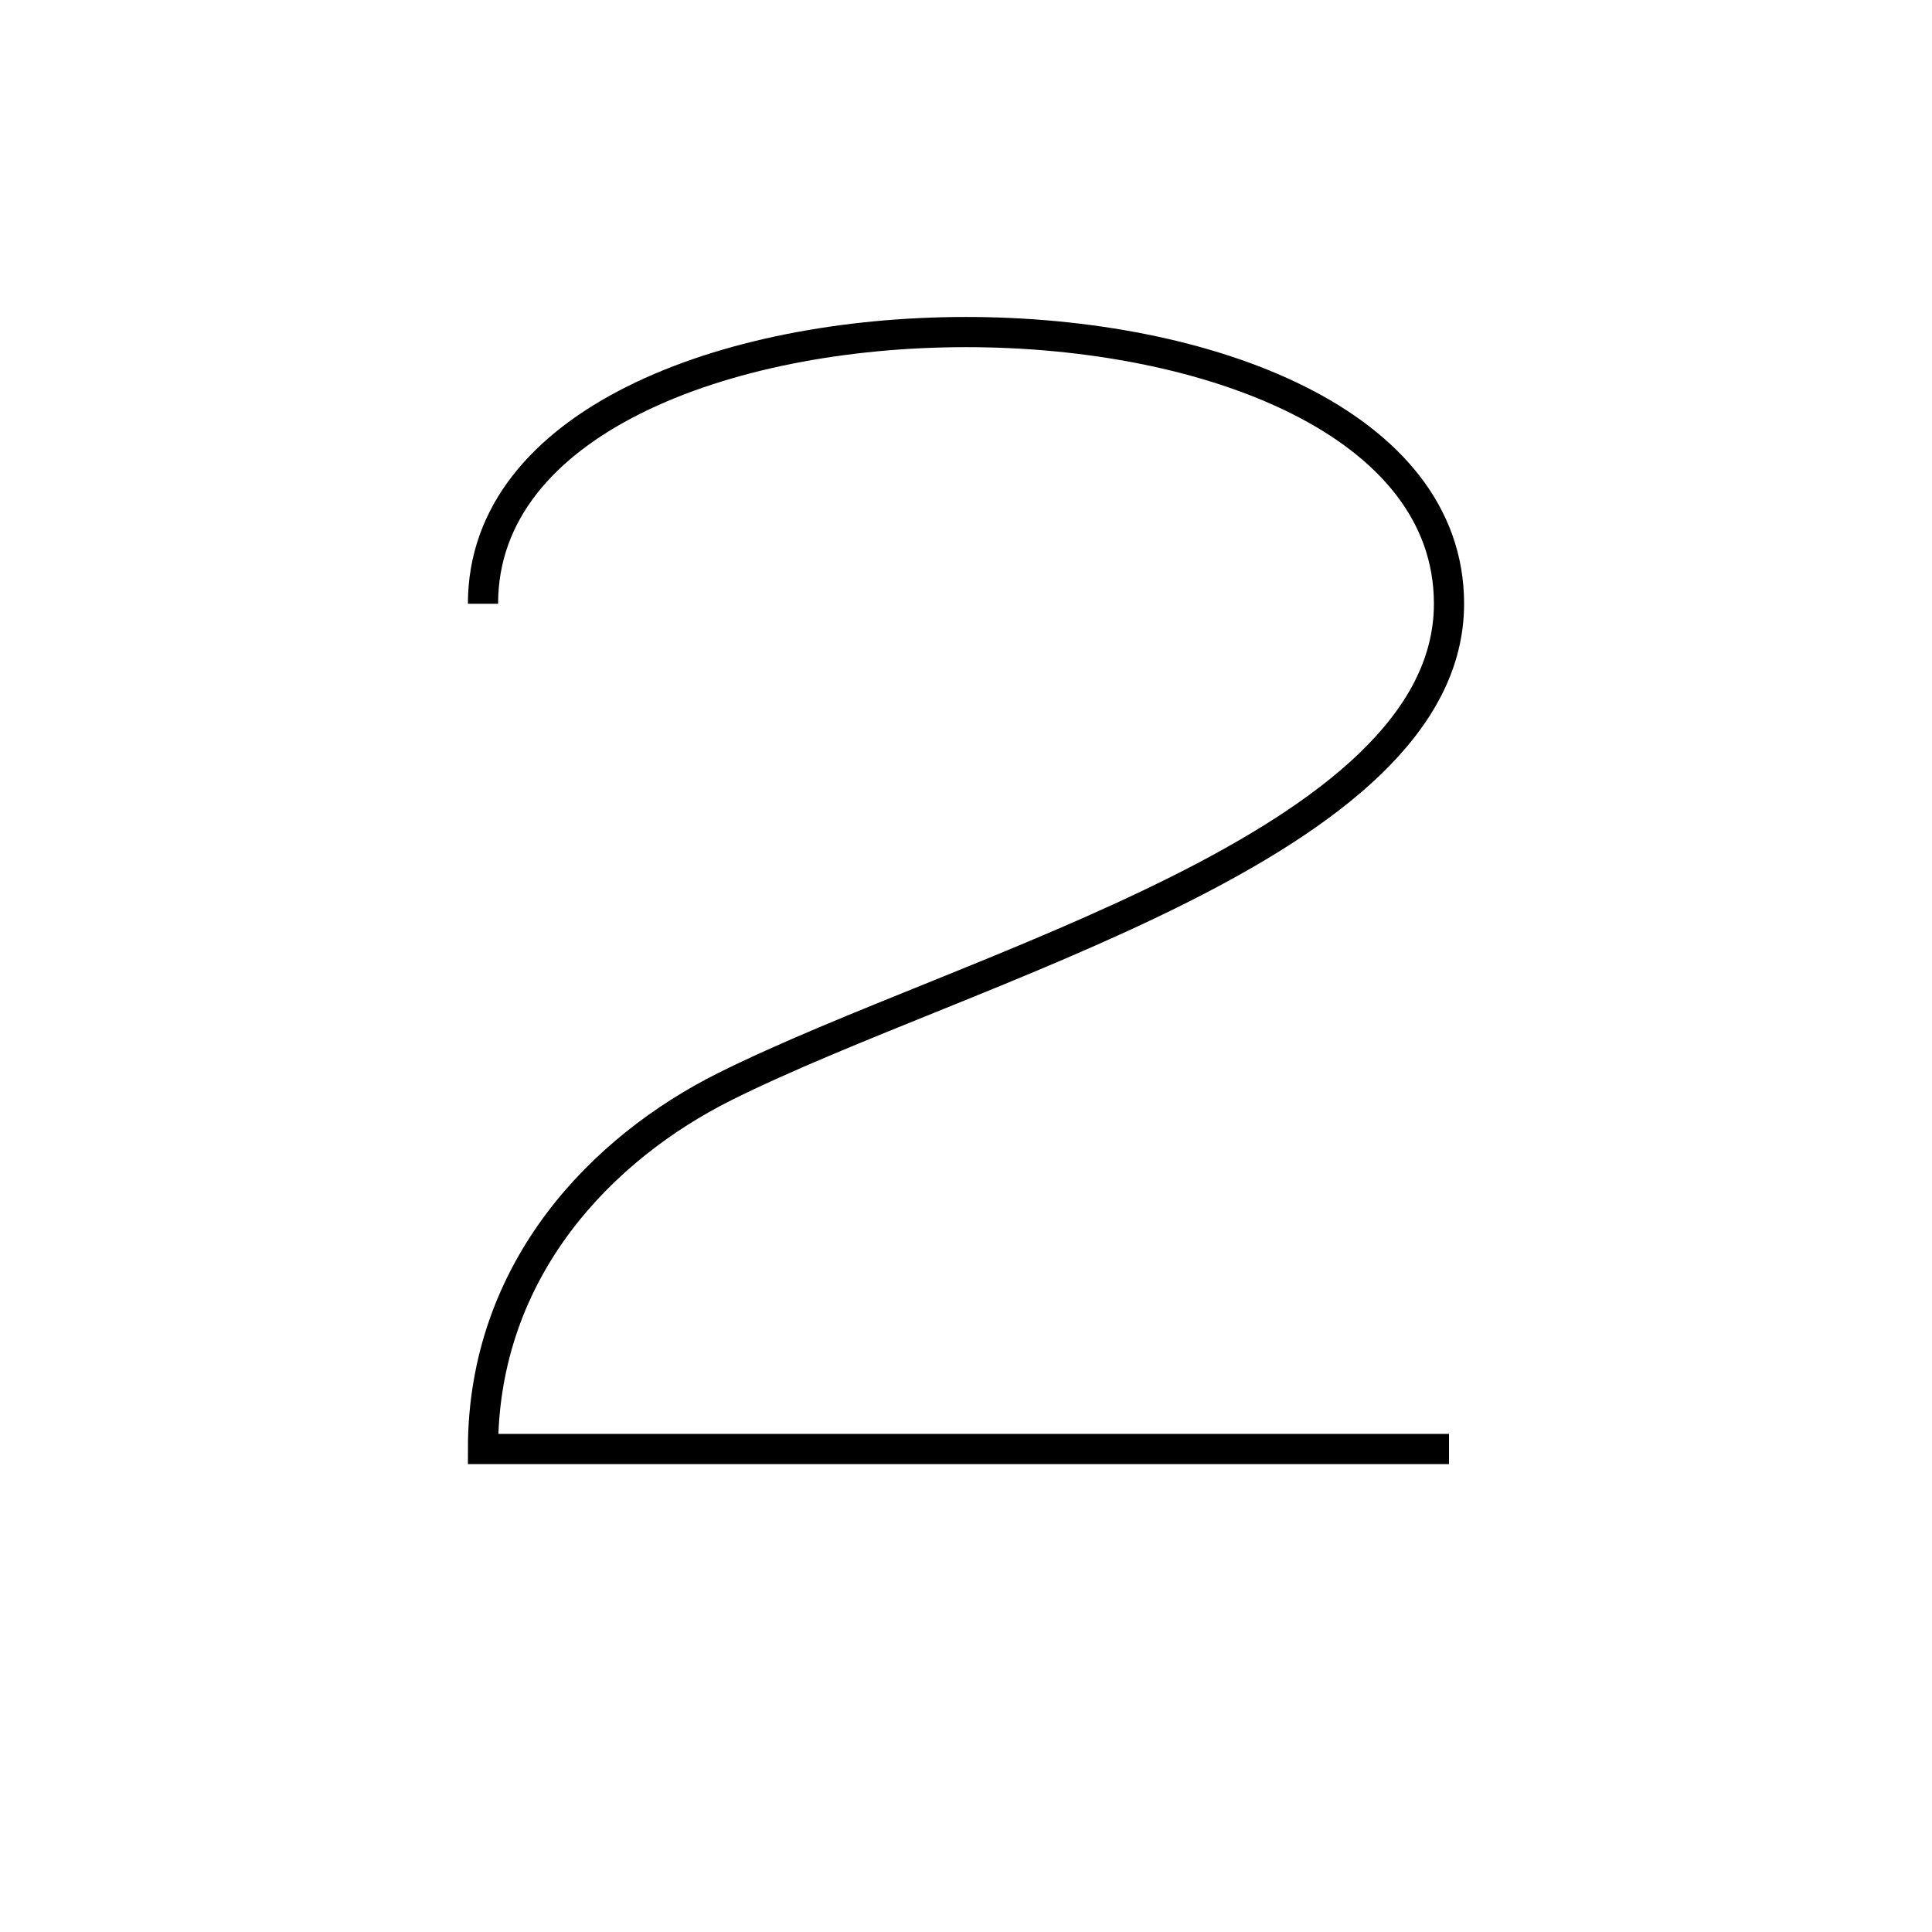
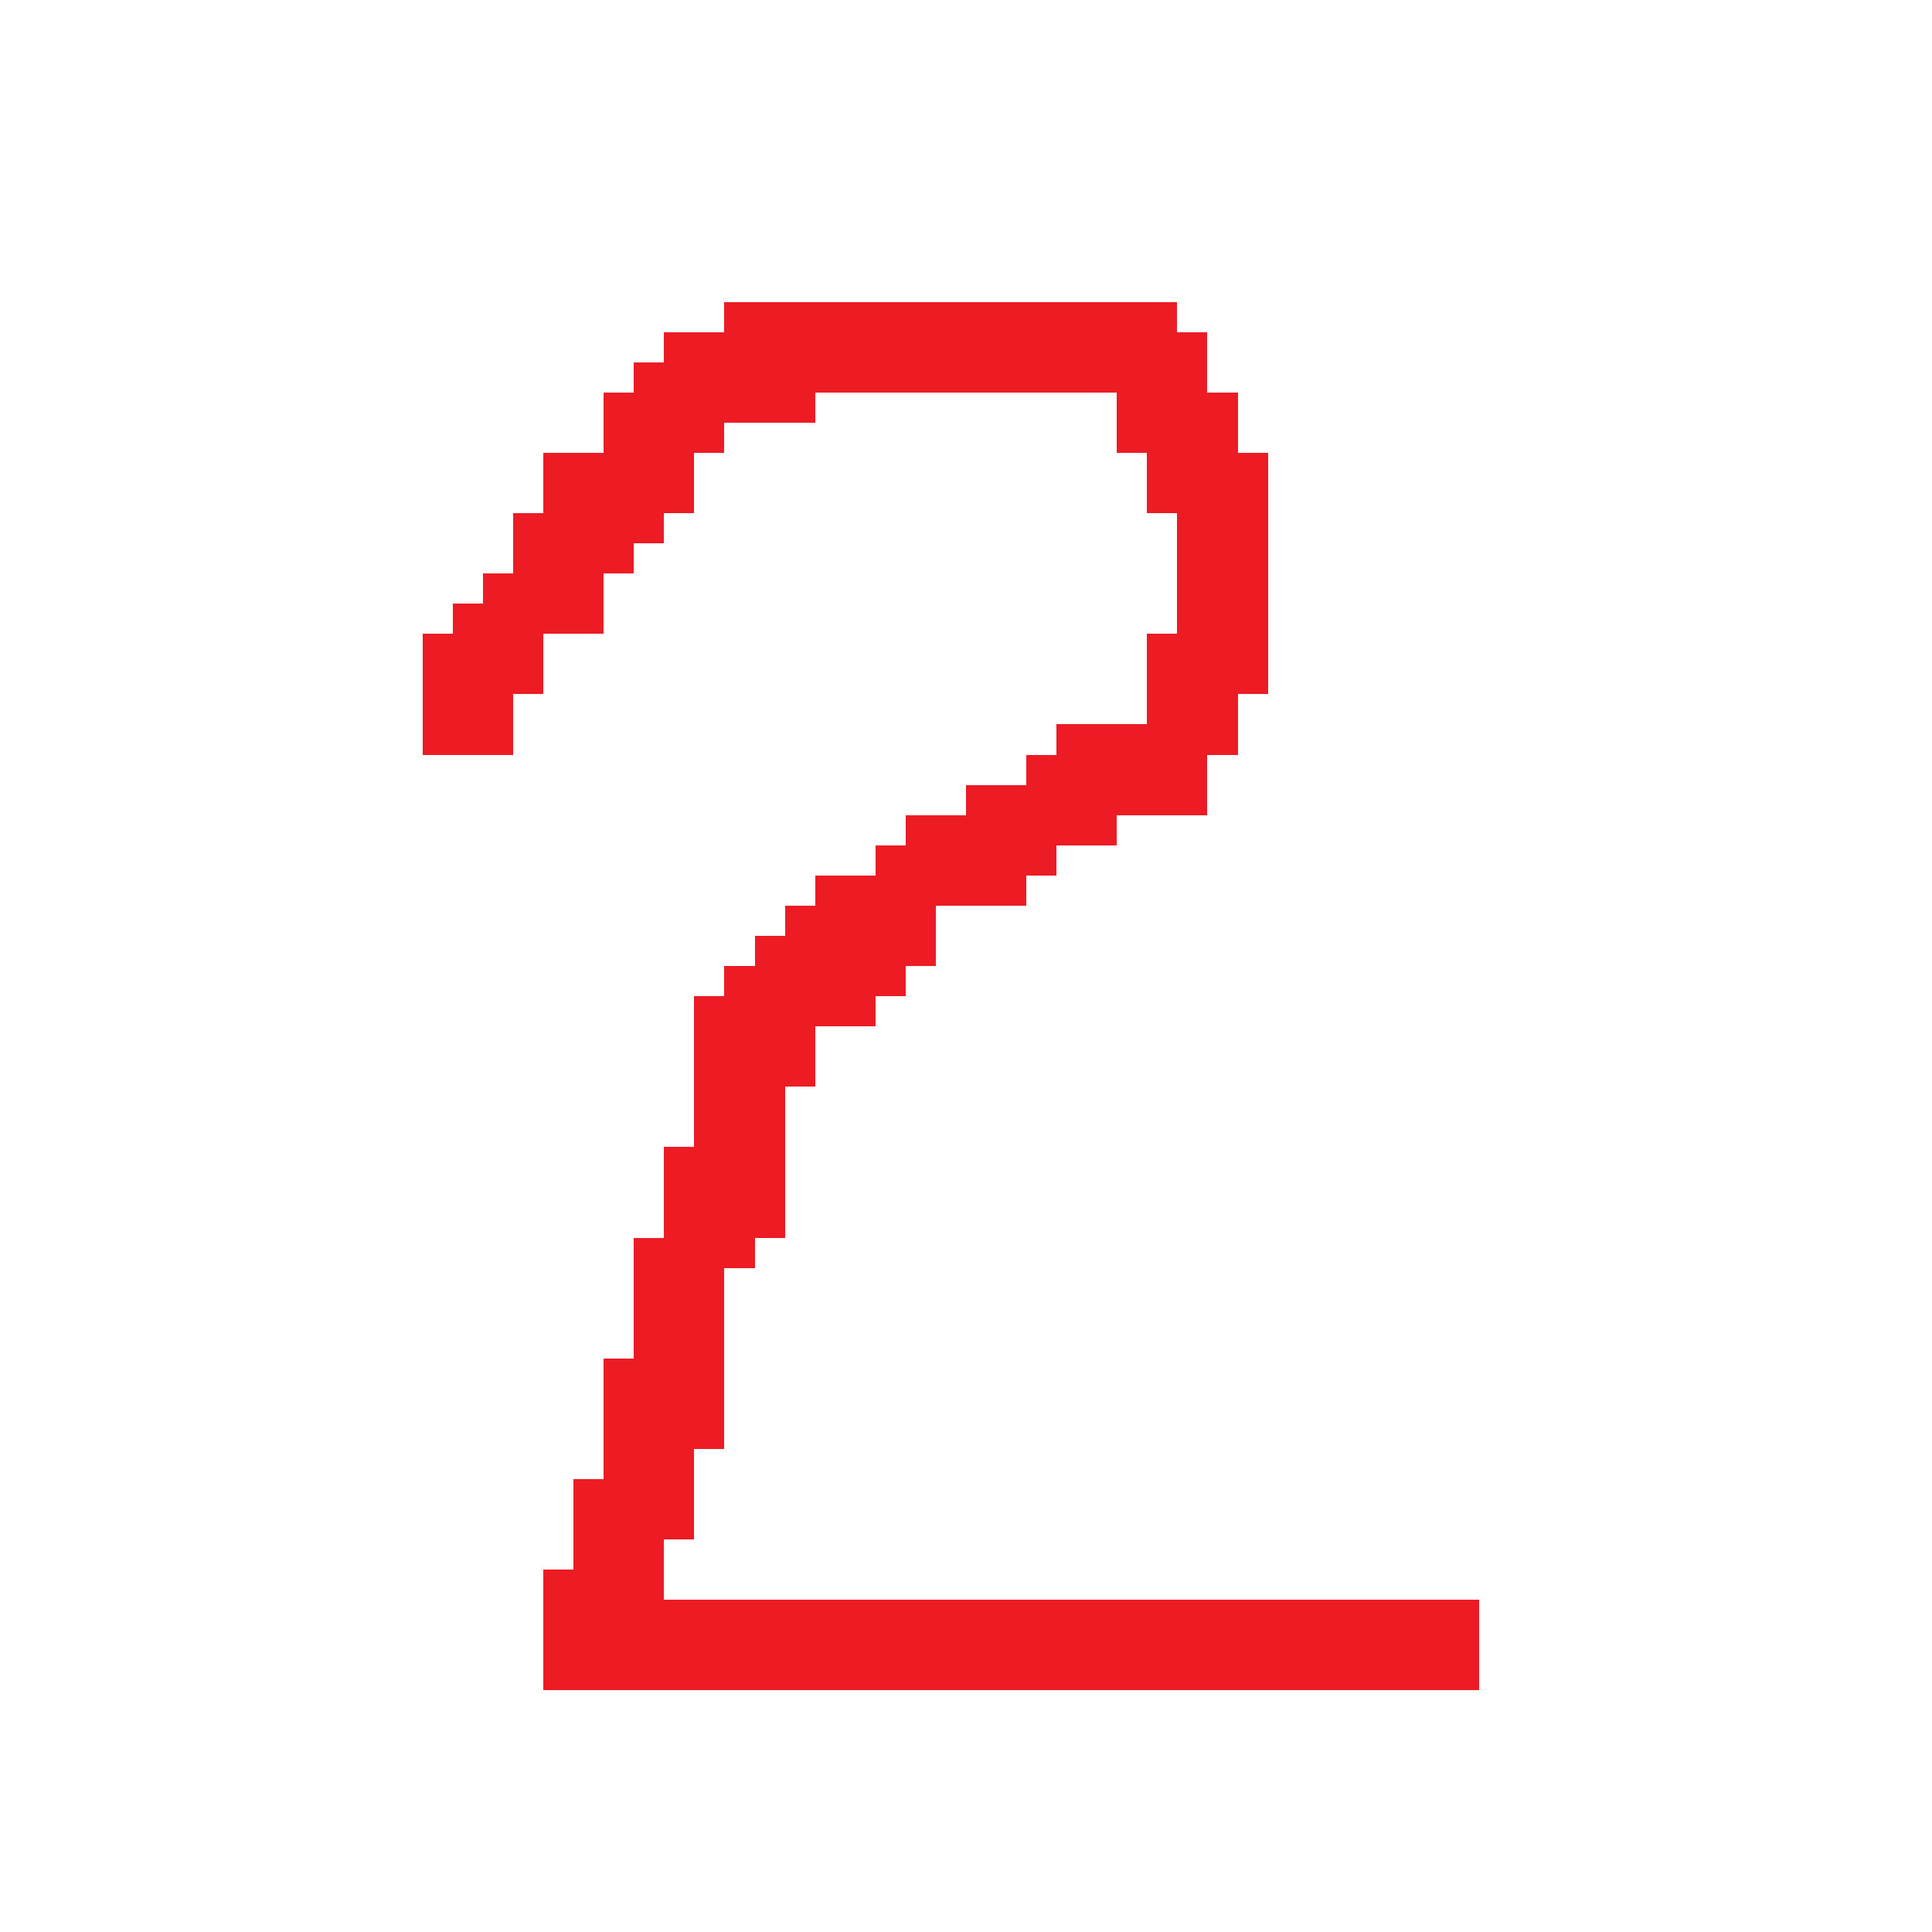
- <svg xmlns="http://www.w3.org/2000/svg" width="64" height="64" viewBox="0 0 64 64">
-   <path d="M16 20 C16 8 48 8 48 20 C48 28 32 32 24 36 C20 38 16 42 16 48 L48 48" fill="none" stroke="#000" />
+ <svg xmlns="http://www.w3.org/2000/svg" width="64" height="64" viewBox="0 0 64 64" shape-rendering="crispEdges">
+   <rect x="24" y="10" width="1" height="1" fill="#ed1c24ff" />
+   <rect x="25" y="10" width="1" height="1" fill="#ed1c24ff" />
+   <rect x="26" y="10" width="1" height="1" fill="#ed1c24ff" />
+   <rect x="27" y="10" width="1" height="1" fill="#ed1c24ff" />
+   <rect x="28" y="10" width="1" height="1" fill="#ed1c24ff" />
+   <rect x="29" y="10" width="1" height="1" fill="#ed1c24ff" />
+   <rect x="30" y="10" width="1" height="1" fill="#ed1c24ff" />
+   <rect x="31" y="10" width="1" height="1" fill="#ed1c24ff" />
+   <rect x="32" y="10" width="1" height="1" fill="#ed1c24ff" />
+   <rect x="33" y="10" width="1" height="1" fill="#ed1c24ff" />
+   <rect x="34" y="10" width="1" height="1" fill="#ed1c24ff" />
+   <rect x="35" y="10" width="1" height="1" fill="#ed1c24ff" />
+   <rect x="36" y="10" width="1" height="1" fill="#ed1c24ff" />
+   <rect x="37" y="10" width="1" height="1" fill="#ed1c24ff" />
+   <rect x="38" y="10" width="1" height="1" fill="#ed1c24ff" />
+   <rect x="22" y="11" width="1" height="1" fill="#ed1c24ff" />
+   <rect x="23" y="11" width="1" height="1" fill="#ed1c24ff" />
+   <rect x="24" y="11" width="1" height="1" fill="#ed1c24ff" />
+   <rect x="25" y="11" width="1" height="1" fill="#ed1c24ff" />
+   <rect x="26" y="11" width="1" height="1" fill="#ed1c24ff" />
+   <rect x="27" y="11" width="1" height="1" fill="#ed1c24ff" />
+   <rect x="28" y="11" width="1" height="1" fill="#ed1c24ff" />
+   <rect x="29" y="11" width="1" height="1" fill="#ed1c24ff" />
+   <rect x="30" y="11" width="1" height="1" fill="#ed1c24ff" />
+   <rect x="31" y="11" width="1" height="1" fill="#ed1c24ff" />
+   <rect x="32" y="11" width="1" height="1" fill="#ed1c24ff" />
+   <rect x="33" y="11" width="1" height="1" fill="#ed1c24ff" />
+   <rect x="34" y="11" width="1" height="1" fill="#ed1c24ff" />
+   <rect x="35" y="11" width="1" height="1" fill="#ed1c24ff" />
+   <rect x="36" y="11" width="1" height="1" fill="#ed1c24ff" />
+   <rect x="37" y="11" width="1" height="1" fill="#ed1c24ff" />
+   <rect x="38" y="11" width="1" height="1" fill="#ed1c24ff" />
+   <rect x="39" y="11" width="1" height="1" fill="#ed1c24ff" />
+   <rect x="21" y="12" width="1" height="1" fill="#ed1c24ff" />
+   <rect x="22" y="12" width="1" height="1" fill="#ed1c24ff" />
+   <rect x="23" y="12" width="1" height="1" fill="#ed1c24ff" />
+   <rect x="24" y="12" width="1" height="1" fill="#ed1c24ff" />
+   <rect x="25" y="12" width="1" height="1" fill="#ed1c24ff" />
+   <rect x="26" y="12" width="1" height="1" fill="#ed1c24ff" />
+   <rect x="27" y="12" width="1" height="1" fill="#ed1c24ff" />
+   <rect x="28" y="12" width="1" height="1" fill="#ed1c24ff" />
+   <rect x="29" y="12" width="1" height="1" fill="#ed1c24ff" />
+   <rect x="30" y="12" width="1" height="1" fill="#ed1c24ff" />
+   <rect x="31" y="12" width="1" height="1" fill="#ed1c24ff" />
+   <rect x="32" y="12" width="1" height="1" fill="#ed1c24ff" />
+   <rect x="33" y="12" width="1" height="1" fill="#ed1c24ff" />
+   <rect x="34" y="12" width="1" height="1" fill="#ed1c24ff" />
+   <rect x="35" y="12" width="1" height="1" fill="#ed1c24ff" />
+   <rect x="36" y="12" width="1" height="1" fill="#ed1c24ff" />
+   <rect x="37" y="12" width="1" height="1" fill="#ed1c24ff" />
+   <rect x="38" y="12" width="1" height="1" fill="#ed1c24ff" />
+   <rect x="39" y="12" width="1" height="1" fill="#ed1c24ff" />
+   <rect x="20" y="13" width="1" height="1" fill="#ed1c24ff" />
+   <rect x="21" y="13" width="1" height="1" fill="#ed1c24ff" />
+   <rect x="22" y="13" width="1" height="1" fill="#ed1c24ff" />
+   <rect x="23" y="13" width="1" height="1" fill="#ed1c24ff" />
+   <rect x="24" y="13" width="1" height="1" fill="#ed1c24ff" />
+   <rect x="25" y="13" width="1" height="1" fill="#ed1c24ff" />
+   <rect x="26" y="13" width="1" height="1" fill="#ed1c24ff" />
+   <rect x="37" y="13" width="1" height="1" fill="#ed1c24ff" />
+   <rect x="38" y="13" width="1" height="1" fill="#ed1c24ff" />
+   <rect x="39" y="13" width="1" height="1" fill="#ed1c24ff" />
+   <rect x="40" y="13" width="1" height="1" fill="#ed1c24ff" />
+   <rect x="20" y="14" width="1" height="1" fill="#ed1c24ff" />
+   <rect x="21" y="14" width="1" height="1" fill="#ed1c24ff" />
+   <rect x="22" y="14" width="1" height="1" fill="#ed1c24ff" />
+   <rect x="23" y="14" width="1" height="1" fill="#ed1c24ff" />
+   <rect x="37" y="14" width="1" height="1" fill="#ed1c24ff" />
+   <rect x="38" y="14" width="1" height="1" fill="#ed1c24ff" />
+   <rect x="39" y="14" width="1" height="1" fill="#ed1c24ff" />
+   <rect x="40" y="14" width="1" height="1" fill="#ed1c24ff" />
+   <rect x="18" y="15" width="1" height="1" fill="#ed1c24ff" />
+   <rect x="19" y="15" width="1" height="1" fill="#ed1c24ff" />
+   <rect x="20" y="15" width="1" height="1" fill="#ed1c24ff" />
+   <rect x="21" y="15" width="1" height="1" fill="#ed1c24ff" />
+   <rect x="22" y="15" width="1" height="1" fill="#ed1c24ff" />
+   <rect x="38" y="15" width="1" height="1" fill="#ed1c24ff" />
+   <rect x="39" y="15" width="1" height="1" fill="#ed1c24ff" />
+   <rect x="40" y="15" width="1" height="1" fill="#ed1c24ff" />
+   <rect x="41" y="15" width="1" height="1" fill="#ed1c24ff" />
+   <rect x="18" y="16" width="1" height="1" fill="#ed1c24ff" />
+   <rect x="19" y="16" width="1" height="1" fill="#ed1c24ff" />
+   <rect x="20" y="16" width="1" height="1" fill="#ed1c24ff" />
+   <rect x="21" y="16" width="1" height="1" fill="#ed1c24ff" />
+   <rect x="22" y="16" width="1" height="1" fill="#ed1c24ff" />
+   <rect x="38" y="16" width="1" height="1" fill="#ed1c24ff" />
+   <rect x="39" y="16" width="1" height="1" fill="#ed1c24ff" />
+   <rect x="40" y="16" width="1" height="1" fill="#ed1c24ff" />
+   <rect x="41" y="16" width="1" height="1" fill="#ed1c24ff" />
+   <rect x="17" y="17" width="1" height="1" fill="#ed1c24ff" />
+   <rect x="18" y="17" width="1" height="1" fill="#ed1c24ff" />
+   <rect x="19" y="17" width="1" height="1" fill="#ed1c24ff" />
+   <rect x="20" y="17" width="1" height="1" fill="#ed1c24ff" />
+   <rect x="21" y="17" width="1" height="1" fill="#ed1c24ff" />
+   <rect x="39" y="17" width="1" height="1" fill="#ed1c24ff" />
+   <rect x="40" y="17" width="1" height="1" fill="#ed1c24ff" />
+   <rect x="41" y="17" width="1" height="1" fill="#ed1c24ff" />
+   <rect x="17" y="18" width="1" height="1" fill="#ed1c24ff" />
+   <rect x="18" y="18" width="1" height="1" fill="#ed1c24ff" />
+   <rect x="19" y="18" width="1" height="1" fill="#ed1c24ff" />
+   <rect x="20" y="18" width="1" height="1" fill="#ed1c24ff" />
+   <rect x="39" y="18" width="1" height="1" fill="#ed1c24ff" />
+   <rect x="40" y="18" width="1" height="1" fill="#ed1c24ff" />
+   <rect x="41" y="18" width="1" height="1" fill="#ed1c24ff" />
+   <rect x="16" y="19" width="1" height="1" fill="#ed1c24ff" />
+   <rect x="17" y="19" width="1" height="1" fill="#ed1c24ff" />
+   <rect x="18" y="19" width="1" height="1" fill="#ed1c24ff" />
+   <rect x="19" y="19" width="1" height="1" fill="#ed1c24ff" />
+   <rect x="39" y="19" width="1" height="1" fill="#ed1c24ff" />
+   <rect x="40" y="19" width="1" height="1" fill="#ed1c24ff" />
+   <rect x="41" y="19" width="1" height="1" fill="#ed1c24ff" />
+   <rect x="15" y="20" width="1" height="1" fill="#ed1c24ff" />
+   <rect x="16" y="20" width="1" height="1" fill="#ed1c24ff" />
+   <rect x="17" y="20" width="1" height="1" fill="#ed1c24ff" />
+   <rect x="18" y="20" width="1" height="1" fill="#ed1c24ff" />
+   <rect x="19" y="20" width="1" height="1" fill="#ed1c24ff" />
+   <rect x="39" y="20" width="1" height="1" fill="#ed1c24ff" />
+   <rect x="40" y="20" width="1" height="1" fill="#ed1c24ff" />
+   <rect x="41" y="20" width="1" height="1" fill="#ed1c24ff" />
+   <rect x="14" y="21" width="1" height="1" fill="#ed1c24ff" />
+   <rect x="15" y="21" width="1" height="1" fill="#ed1c24ff" />
+   <rect x="16" y="21" width="1" height="1" fill="#ed1c24ff" />
+   <rect x="17" y="21" width="1" height="1" fill="#ed1c24ff" />
+   <rect x="38" y="21" width="1" height="1" fill="#ed1c24ff" />
+   <rect x="39" y="21" width="1" height="1" fill="#ed1c24ff" />
+   <rect x="40" y="21" width="1" height="1" fill="#ed1c24ff" />
+   <rect x="41" y="21" width="1" height="1" fill="#ed1c24ff" />
+   <rect x="14" y="22" width="1" height="1" fill="#ed1c24ff" />
+   <rect x="15" y="22" width="1" height="1" fill="#ed1c24ff" />
+   <rect x="16" y="22" width="1" height="1" fill="#ed1c24ff" />
+   <rect x="17" y="22" width="1" height="1" fill="#ed1c24ff" />
+   <rect x="38" y="22" width="1" height="1" fill="#ed1c24ff" />
+   <rect x="39" y="22" width="1" height="1" fill="#ed1c24ff" />
+   <rect x="40" y="22" width="1" height="1" fill="#ed1c24ff" />
+   <rect x="41" y="22" width="1" height="1" fill="#ed1c24ff" />
+   <rect x="14" y="23" width="1" height="1" fill="#ed1c24ff" />
+   <rect x="15" y="23" width="1" height="1" fill="#ed1c24ff" />
+   <rect x="16" y="23" width="1" height="1" fill="#ed1c24ff" />
+   <rect x="38" y="23" width="1" height="1" fill="#ed1c24ff" />
+   <rect x="39" y="23" width="1" height="1" fill="#ed1c24ff" />
+   <rect x="40" y="23" width="1" height="1" fill="#ed1c24ff" />
+   <rect x="14" y="24" width="1" height="1" fill="#ed1c24ff" />
+   <rect x="15" y="24" width="1" height="1" fill="#ed1c24ff" />
+   <rect x="16" y="24" width="1" height="1" fill="#ed1c24ff" />
+   <rect x="35" y="24" width="1" height="1" fill="#ed1c24ff" />
+   <rect x="36" y="24" width="1" height="1" fill="#ed1c24ff" />
+   <rect x="37" y="24" width="1" height="1" fill="#ed1c24ff" />
+   <rect x="38" y="24" width="1" height="1" fill="#ed1c24ff" />
+   <rect x="39" y="24" width="1" height="1" fill="#ed1c24ff" />
+   <rect x="40" y="24" width="1" height="1" fill="#ed1c24ff" />
+   <rect x="34" y="25" width="1" height="1" fill="#ed1c24ff" />
+   <rect x="35" y="25" width="1" height="1" fill="#ed1c24ff" />
+   <rect x="36" y="25" width="1" height="1" fill="#ed1c24ff" />
+   <rect x="37" y="25" width="1" height="1" fill="#ed1c24ff" />
+   <rect x="38" y="25" width="1" height="1" fill="#ed1c24ff" />
+   <rect x="39" y="25" width="1" height="1" fill="#ed1c24ff" />
+   <rect x="32" y="26" width="1" height="1" fill="#ed1c24ff" />
+   <rect x="33" y="26" width="1" height="1" fill="#ed1c24ff" />
+   <rect x="34" y="26" width="1" height="1" fill="#ed1c24ff" />
+   <rect x="35" y="26" width="1" height="1" fill="#ed1c24ff" />
+   <rect x="36" y="26" width="1" height="1" fill="#ed1c24ff" />
+   <rect x="37" y="26" width="1" height="1" fill="#ed1c24ff" />
+   <rect x="38" y="26" width="1" height="1" fill="#ed1c24ff" />
+   <rect x="39" y="26" width="1" height="1" fill="#ed1c24ff" />
+   <rect x="30" y="27" width="1" height="1" fill="#ed1c24ff" />
+   <rect x="31" y="27" width="1" height="1" fill="#ed1c24ff" />
+   <rect x="32" y="27" width="1" height="1" fill="#ed1c24ff" />
+   <rect x="33" y="27" width="1" height="1" fill="#ed1c24ff" />
+   <rect x="34" y="27" width="1" height="1" fill="#ed1c24ff" />
+   <rect x="35" y="27" width="1" height="1" fill="#ed1c24ff" />
+   <rect x="36" y="27" width="1" height="1" fill="#ed1c24ff" />
+   <rect x="29" y="28" width="1" height="1" fill="#ed1c24ff" />
+   <rect x="30" y="28" width="1" height="1" fill="#ed1c24ff" />
+   <rect x="31" y="28" width="1" height="1" fill="#ed1c24ff" />
+   <rect x="32" y="28" width="1" height="1" fill="#ed1c24ff" />
+   <rect x="33" y="28" width="1" height="1" fill="#ed1c24ff" />
+   <rect x="34" y="28" width="1" height="1" fill="#ed1c24ff" />
+   <rect x="27" y="29" width="1" height="1" fill="#ed1c24ff" />
+   <rect x="28" y="29" width="1" height="1" fill="#ed1c24ff" />
+   <rect x="29" y="29" width="1" height="1" fill="#ed1c24ff" />
+   <rect x="30" y="29" width="1" height="1" fill="#ed1c24ff" />
+   <rect x="31" y="29" width="1" height="1" fill="#ed1c24ff" />
+   <rect x="32" y="29" width="1" height="1" fill="#ed1c24ff" />
+   <rect x="33" y="29" width="1" height="1" fill="#ed1c24ff" />
+   <rect x="26" y="30" width="1" height="1" fill="#ed1c24ff" />
+   <rect x="27" y="30" width="1" height="1" fill="#ed1c24ff" />
+   <rect x="28" y="30" width="1" height="1" fill="#ed1c24ff" />
+   <rect x="29" y="30" width="1" height="1" fill="#ed1c24ff" />
+   <rect x="30" y="30" width="1" height="1" fill="#ed1c24ff" />
+   <rect x="25" y="31" width="1" height="1" fill="#ed1c24ff" />
+   <rect x="26" y="31" width="1" height="1" fill="#ed1c24ff" />
+   <rect x="27" y="31" width="1" height="1" fill="#ed1c24ff" />
+   <rect x="28" y="31" width="1" height="1" fill="#ed1c24ff" />
+   <rect x="29" y="31" width="1" height="1" fill="#ed1c24ff" />
+   <rect x="30" y="31" width="1" height="1" fill="#ed1c24ff" />
+   <rect x="24" y="32" width="1" height="1" fill="#ed1c24ff" />
+   <rect x="25" y="32" width="1" height="1" fill="#ed1c24ff" />
+   <rect x="26" y="32" width="1" height="1" fill="#ed1c24ff" />
+   <rect x="27" y="32" width="1" height="1" fill="#ed1c24ff" />
+   <rect x="28" y="32" width="1" height="1" fill="#ed1c24ff" />
+   <rect x="29" y="32" width="1" height="1" fill="#ed1c24ff" />
+   <rect x="23" y="33" width="1" height="1" fill="#ed1c24ff" />
+   <rect x="24" y="33" width="1" height="1" fill="#ed1c24ff" />
+   <rect x="25" y="33" width="1" height="1" fill="#ed1c24ff" />
+   <rect x="26" y="33" width="1" height="1" fill="#ed1c24ff" />
+   <rect x="27" y="33" width="1" height="1" fill="#ed1c24ff" />
+   <rect x="28" y="33" width="1" height="1" fill="#ed1c24ff" />
+   <rect x="23" y="34" width="1" height="1" fill="#ed1c24ff" />
+   <rect x="24" y="34" width="1" height="1" fill="#ed1c24ff" />
+   <rect x="25" y="34" width="1" height="1" fill="#ed1c24ff" />
+   <rect x="26" y="34" width="1" height="1" fill="#ed1c24ff" />
+   <rect x="23" y="35" width="1" height="1" fill="#ed1c24ff" />
+   <rect x="24" y="35" width="1" height="1" fill="#ed1c24ff" />
+   <rect x="25" y="35" width="1" height="1" fill="#ed1c24ff" />
+   <rect x="26" y="35" width="1" height="1" fill="#ed1c24ff" />
+   <rect x="23" y="36" width="1" height="1" fill="#ed1c24ff" />
+   <rect x="24" y="36" width="1" height="1" fill="#ed1c24ff" />
+   <rect x="25" y="36" width="1" height="1" fill="#ed1c24ff" />
+   <rect x="23" y="37" width="1" height="1" fill="#ed1c24ff" />
+   <rect x="24" y="37" width="1" height="1" fill="#ed1c24ff" />
+   <rect x="25" y="37" width="1" height="1" fill="#ed1c24ff" />
+   <rect x="22" y="38" width="1" height="1" fill="#ed1c24ff" />
+   <rect x="23" y="38" width="1" height="1" fill="#ed1c24ff" />
+   <rect x="24" y="38" width="1" height="1" fill="#ed1c24ff" />
+   <rect x="25" y="38" width="1" height="1" fill="#ed1c24ff" />
+   <rect x="22" y="39" width="1" height="1" fill="#ed1c24ff" />
+   <rect x="23" y="39" width="1" height="1" fill="#ed1c24ff" />
+   <rect x="24" y="39" width="1" height="1" fill="#ed1c24ff" />
+   <rect x="25" y="39" width="1" height="1" fill="#ed1c24ff" />
+   <rect x="22" y="40" width="1" height="1" fill="#ed1c24ff" />
+   <rect x="23" y="40" width="1" height="1" fill="#ed1c24ff" />
+   <rect x="24" y="40" width="1" height="1" fill="#ed1c24ff" />
+   <rect x="25" y="40" width="1" height="1" fill="#ed1c24ff" />
+   <rect x="21" y="41" width="1" height="1" fill="#ed1c24ff" />
+   <rect x="22" y="41" width="1" height="1" fill="#ed1c24ff" />
+   <rect x="23" y="41" width="1" height="1" fill="#ed1c24ff" />
+   <rect x="24" y="41" width="1" height="1" fill="#ed1c24ff" />
+   <rect x="21" y="42" width="1" height="1" fill="#ed1c24ff" />
+   <rect x="22" y="42" width="1" height="1" fill="#ed1c24ff" />
+   <rect x="23" y="42" width="1" height="1" fill="#ed1c24ff" />
+   <rect x="21" y="43" width="1" height="1" fill="#ed1c24ff" />
+   <rect x="22" y="43" width="1" height="1" fill="#ed1c24ff" />
+   <rect x="23" y="43" width="1" height="1" fill="#ed1c24ff" />
+   <rect x="21" y="44" width="1" height="1" fill="#ed1c24ff" />
+   <rect x="22" y="44" width="1" height="1" fill="#ed1c24ff" />
+   <rect x="23" y="44" width="1" height="1" fill="#ed1c24ff" />
+   <rect x="20" y="45" width="1" height="1" fill="#ed1c24ff" />
+   <rect x="21" y="45" width="1" height="1" fill="#ed1c24ff" />
+   <rect x="22" y="45" width="1" height="1" fill="#ed1c24ff" />
+   <rect x="23" y="45" width="1" height="1" fill="#ed1c24ff" />
+   <rect x="20" y="46" width="1" height="1" fill="#ed1c24ff" />
+   <rect x="21" y="46" width="1" height="1" fill="#ed1c24ff" />
+   <rect x="22" y="46" width="1" height="1" fill="#ed1c24ff" />
+   <rect x="23" y="46" width="1" height="1" fill="#ed1c24ff" />
+   <rect x="20" y="47" width="1" height="1" fill="#ed1c24ff" />
+   <rect x="21" y="47" width="1" height="1" fill="#ed1c24ff" />
+   <rect x="22" y="47" width="1" height="1" fill="#ed1c24ff" />
+   <rect x="23" y="47" width="1" height="1" fill="#ed1c24ff" />
+   <rect x="20" y="48" width="1" height="1" fill="#ed1c24ff" />
+   <rect x="21" y="48" width="1" height="1" fill="#ed1c24ff" />
+   <rect x="22" y="48" width="1" height="1" fill="#ed1c24ff" />
+   <rect x="19" y="49" width="1" height="1" fill="#ed1c24ff" />
+   <rect x="20" y="49" width="1" height="1" fill="#ed1c24ff" />
+   <rect x="21" y="49" width="1" height="1" fill="#ed1c24ff" />
+   <rect x="22" y="49" width="1" height="1" fill="#ed1c24ff" />
+   <rect x="19" y="50" width="1" height="1" fill="#ed1c24ff" />
+   <rect x="20" y="50" width="1" height="1" fill="#ed1c24ff" />
+   <rect x="21" y="50" width="1" height="1" fill="#ed1c24ff" />
+   <rect x="22" y="50" width="1" height="1" fill="#ed1c24ff" />
+   <rect x="19" y="51" width="1" height="1" fill="#ed1c24ff" />
+   <rect x="20" y="51" width="1" height="1" fill="#ed1c24ff" />
+   <rect x="21" y="51" width="1" height="1" fill="#ed1c24ff" />
+   <rect x="18" y="52" width="1" height="1" fill="#ed1c24ff" />
+   <rect x="19" y="52" width="1" height="1" fill="#ed1c24ff" />
+   <rect x="20" y="52" width="1" height="1" fill="#ed1c24ff" />
+   <rect x="21" y="52" width="1" height="1" fill="#ed1c24ff" />
+   <rect x="18" y="53" width="1" height="1" fill="#ed1c24ff" />
+   <rect x="19" y="53" width="1" height="1" fill="#ed1c24ff" />
+   <rect x="20" y="53" width="1" height="1" fill="#ed1c24ff" />
+   <rect x="21" y="53" width="1" height="1" fill="#ed1c24ff" />
+   <rect x="22" y="53" width="1" height="1" fill="#ed1c24ff" />
+   <rect x="23" y="53" width="1" height="1" fill="#ed1c24ff" />
+   <rect x="24" y="53" width="1" height="1" fill="#ed1c24ff" />
+   <rect x="25" y="53" width="1" height="1" fill="#ed1c24ff" />
+   <rect x="26" y="53" width="1" height="1" fill="#ed1c24ff" />
+   <rect x="27" y="53" width="1" height="1" fill="#ed1c24ff" />
+   <rect x="28" y="53" width="1" height="1" fill="#ed1c24ff" />
+   <rect x="29" y="53" width="1" height="1" fill="#ed1c24ff" />
+   <rect x="30" y="53" width="1" height="1" fill="#ed1c24ff" />
+   <rect x="31" y="53" width="1" height="1" fill="#ed1c24ff" />
+   <rect x="32" y="53" width="1" height="1" fill="#ed1c24ff" />
+   <rect x="33" y="53" width="1" height="1" fill="#ed1c24ff" />
+   <rect x="34" y="53" width="1" height="1" fill="#ed1c24ff" />
+   <rect x="35" y="53" width="1" height="1" fill="#ed1c24ff" />
+   <rect x="36" y="53" width="1" height="1" fill="#ed1c24ff" />
+   <rect x="37" y="53" width="1" height="1" fill="#ed1c24ff" />
+   <rect x="38" y="53" width="1" height="1" fill="#ed1c24ff" />
+   <rect x="39" y="53" width="1" height="1" fill="#ed1c24ff" />
+   <rect x="40" y="53" width="1" height="1" fill="#ed1c24ff" />
+   <rect x="41" y="53" width="1" height="1" fill="#ed1c24ff" />
+   <rect x="42" y="53" width="1" height="1" fill="#ed1c24ff" />
+   <rect x="43" y="53" width="1" height="1" fill="#ed1c24ff" />
+   <rect x="44" y="53" width="1" height="1" fill="#ed1c24ff" />
+   <rect x="45" y="53" width="1" height="1" fill="#ed1c24ff" />
+   <rect x="46" y="53" width="1" height="1" fill="#ed1c24ff" />
+   <rect x="47" y="53" width="1" height="1" fill="#ed1c24ff" />
+   <rect x="48" y="53" width="1" height="1" fill="#ed1c24ff" />
+   <rect x="18" y="54" width="1" height="1" fill="#ed1c24ff" />
+   <rect x="19" y="54" width="1" height="1" fill="#ed1c24ff" />
+   <rect x="20" y="54" width="1" height="1" fill="#ed1c24ff" />
+   <rect x="21" y="54" width="1" height="1" fill="#ed1c24ff" />
+   <rect x="22" y="54" width="1" height="1" fill="#ed1c24ff" />
+   <rect x="23" y="54" width="1" height="1" fill="#ed1c24ff" />
+   <rect x="24" y="54" width="1" height="1" fill="#ed1c24ff" />
+   <rect x="25" y="54" width="1" height="1" fill="#ed1c24ff" />
+   <rect x="26" y="54" width="1" height="1" fill="#ed1c24ff" />
+   <rect x="27" y="54" width="1" height="1" fill="#ed1c24ff" />
+   <rect x="28" y="54" width="1" height="1" fill="#ed1c24ff" />
+   <rect x="29" y="54" width="1" height="1" fill="#ed1c24ff" />
+   <rect x="30" y="54" width="1" height="1" fill="#ed1c24ff" />
+   <rect x="31" y="54" width="1" height="1" fill="#ed1c24ff" />
+   <rect x="32" y="54" width="1" height="1" fill="#ed1c24ff" />
+   <rect x="33" y="54" width="1" height="1" fill="#ed1c24ff" />
+   <rect x="34" y="54" width="1" height="1" fill="#ed1c24ff" />
+   <rect x="35" y="54" width="1" height="1" fill="#ed1c24ff" />
+   <rect x="36" y="54" width="1" height="1" fill="#ed1c24ff" />
+   <rect x="37" y="54" width="1" height="1" fill="#ed1c24ff" />
+   <rect x="38" y="54" width="1" height="1" fill="#ed1c24ff" />
+   <rect x="39" y="54" width="1" height="1" fill="#ed1c24ff" />
+   <rect x="40" y="54" width="1" height="1" fill="#ed1c24ff" />
+   <rect x="41" y="54" width="1" height="1" fill="#ed1c24ff" />
+   <rect x="42" y="54" width="1" height="1" fill="#ed1c24ff" />
+   <rect x="43" y="54" width="1" height="1" fill="#ed1c24ff" />
+   <rect x="44" y="54" width="1" height="1" fill="#ed1c24ff" />
+   <rect x="45" y="54" width="1" height="1" fill="#ed1c24ff" />
+   <rect x="46" y="54" width="1" height="1" fill="#ed1c24ff" />
+   <rect x="47" y="54" width="1" height="1" fill="#ed1c24ff" />
+   <rect x="48" y="54" width="1" height="1" fill="#ed1c24ff" />
+   <rect x="18" y="55" width="1" height="1" fill="#ed1c24ff" />
+   <rect x="19" y="55" width="1" height="1" fill="#ed1c24ff" />
+   <rect x="20" y="55" width="1" height="1" fill="#ed1c24ff" />
+   <rect x="21" y="55" width="1" height="1" fill="#ed1c24ff" />
+   <rect x="22" y="55" width="1" height="1" fill="#ed1c24ff" />
+   <rect x="23" y="55" width="1" height="1" fill="#ed1c24ff" />
+   <rect x="24" y="55" width="1" height="1" fill="#ed1c24ff" />
+   <rect x="25" y="55" width="1" height="1" fill="#ed1c24ff" />
+   <rect x="26" y="55" width="1" height="1" fill="#ed1c24ff" />
+   <rect x="27" y="55" width="1" height="1" fill="#ed1c24ff" />
+   <rect x="28" y="55" width="1" height="1" fill="#ed1c24ff" />
+   <rect x="29" y="55" width="1" height="1" fill="#ed1c24ff" />
+   <rect x="30" y="55" width="1" height="1" fill="#ed1c24ff" />
+   <rect x="31" y="55" width="1" height="1" fill="#ed1c24ff" />
+   <rect x="32" y="55" width="1" height="1" fill="#ed1c24ff" />
+   <rect x="33" y="55" width="1" height="1" fill="#ed1c24ff" />
+   <rect x="34" y="55" width="1" height="1" fill="#ed1c24ff" />
+   <rect x="35" y="55" width="1" height="1" fill="#ed1c24ff" />
+   <rect x="36" y="55" width="1" height="1" fill="#ed1c24ff" />
+   <rect x="37" y="55" width="1" height="1" fill="#ed1c24ff" />
+   <rect x="38" y="55" width="1" height="1" fill="#ed1c24ff" />
+   <rect x="39" y="55" width="1" height="1" fill="#ed1c24ff" />
+   <rect x="40" y="55" width="1" height="1" fill="#ed1c24ff" />
+   <rect x="41" y="55" width="1" height="1" fill="#ed1c24ff" />
+   <rect x="42" y="55" width="1" height="1" fill="#ed1c24ff" />
+   <rect x="43" y="55" width="1" height="1" fill="#ed1c24ff" />
+   <rect x="44" y="55" width="1" height="1" fill="#ed1c24ff" />
+   <rect x="45" y="55" width="1" height="1" fill="#ed1c24ff" />
+   <rect x="46" y="55" width="1" height="1" fill="#ed1c24ff" />
+   <rect x="47" y="55" width="1" height="1" fill="#ed1c24ff" />
+   <rect x="48" y="55" width="1" height="1" fill="#ed1c24ff" />
</svg>
